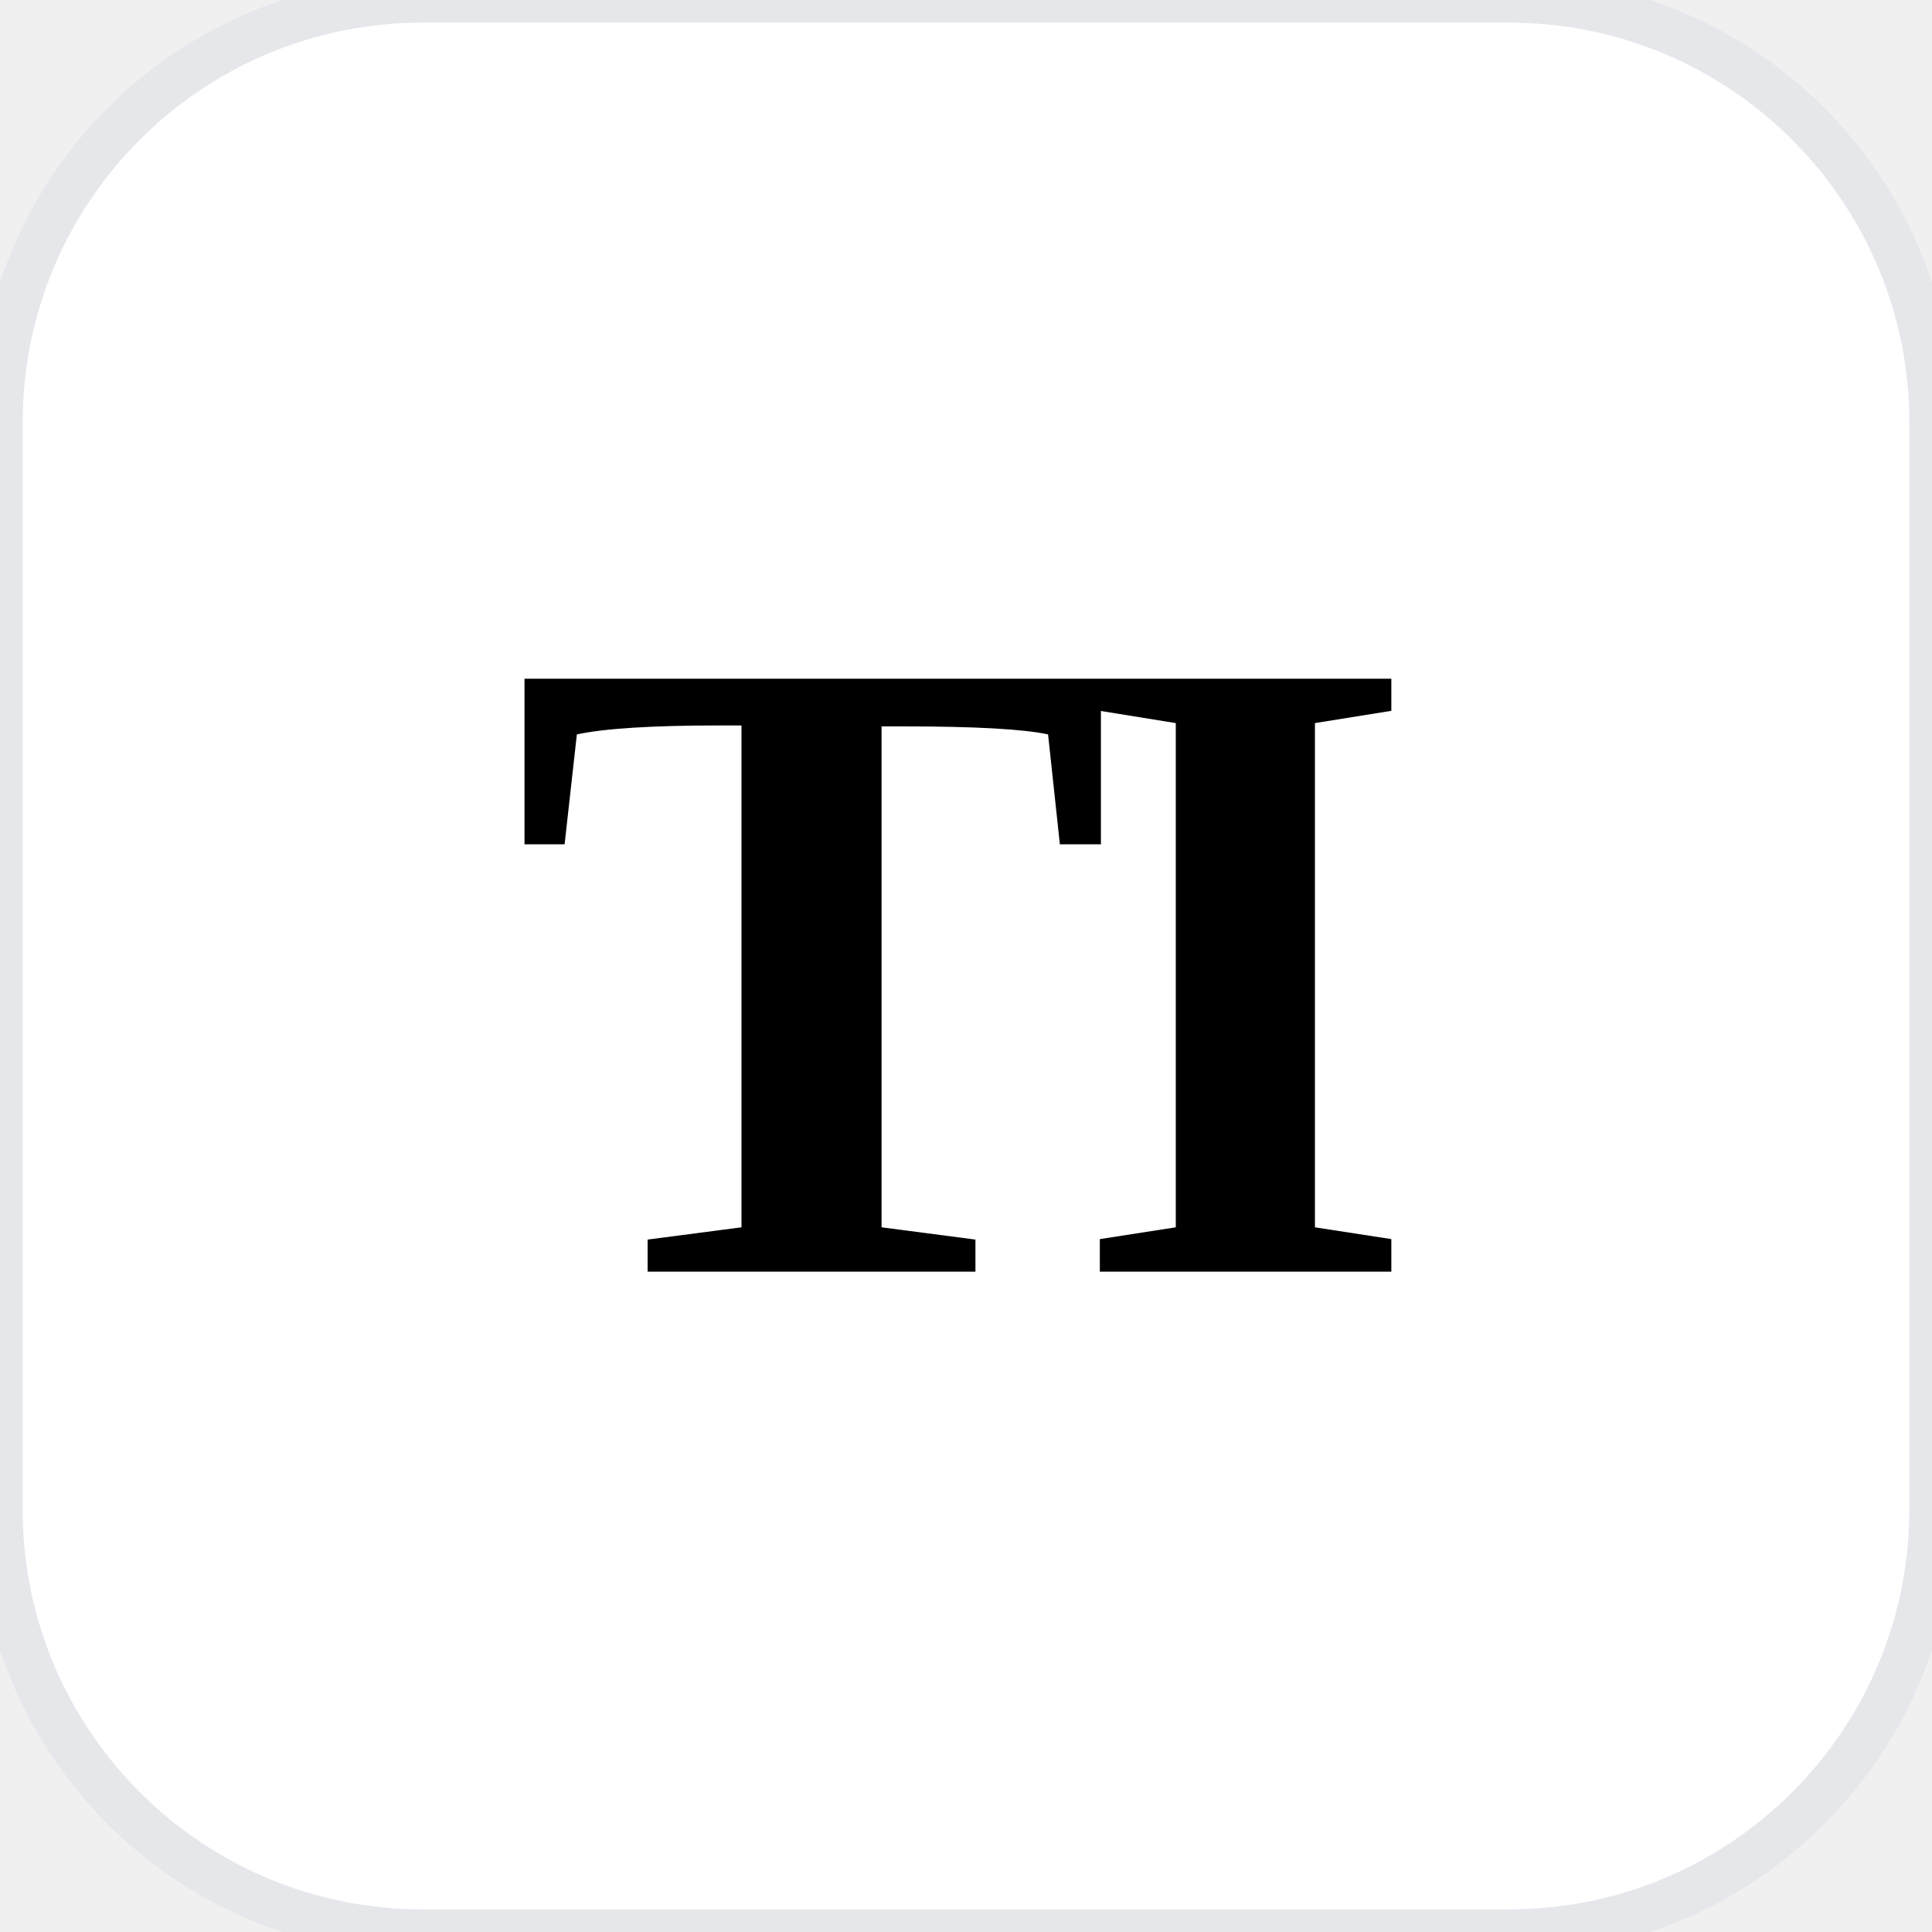
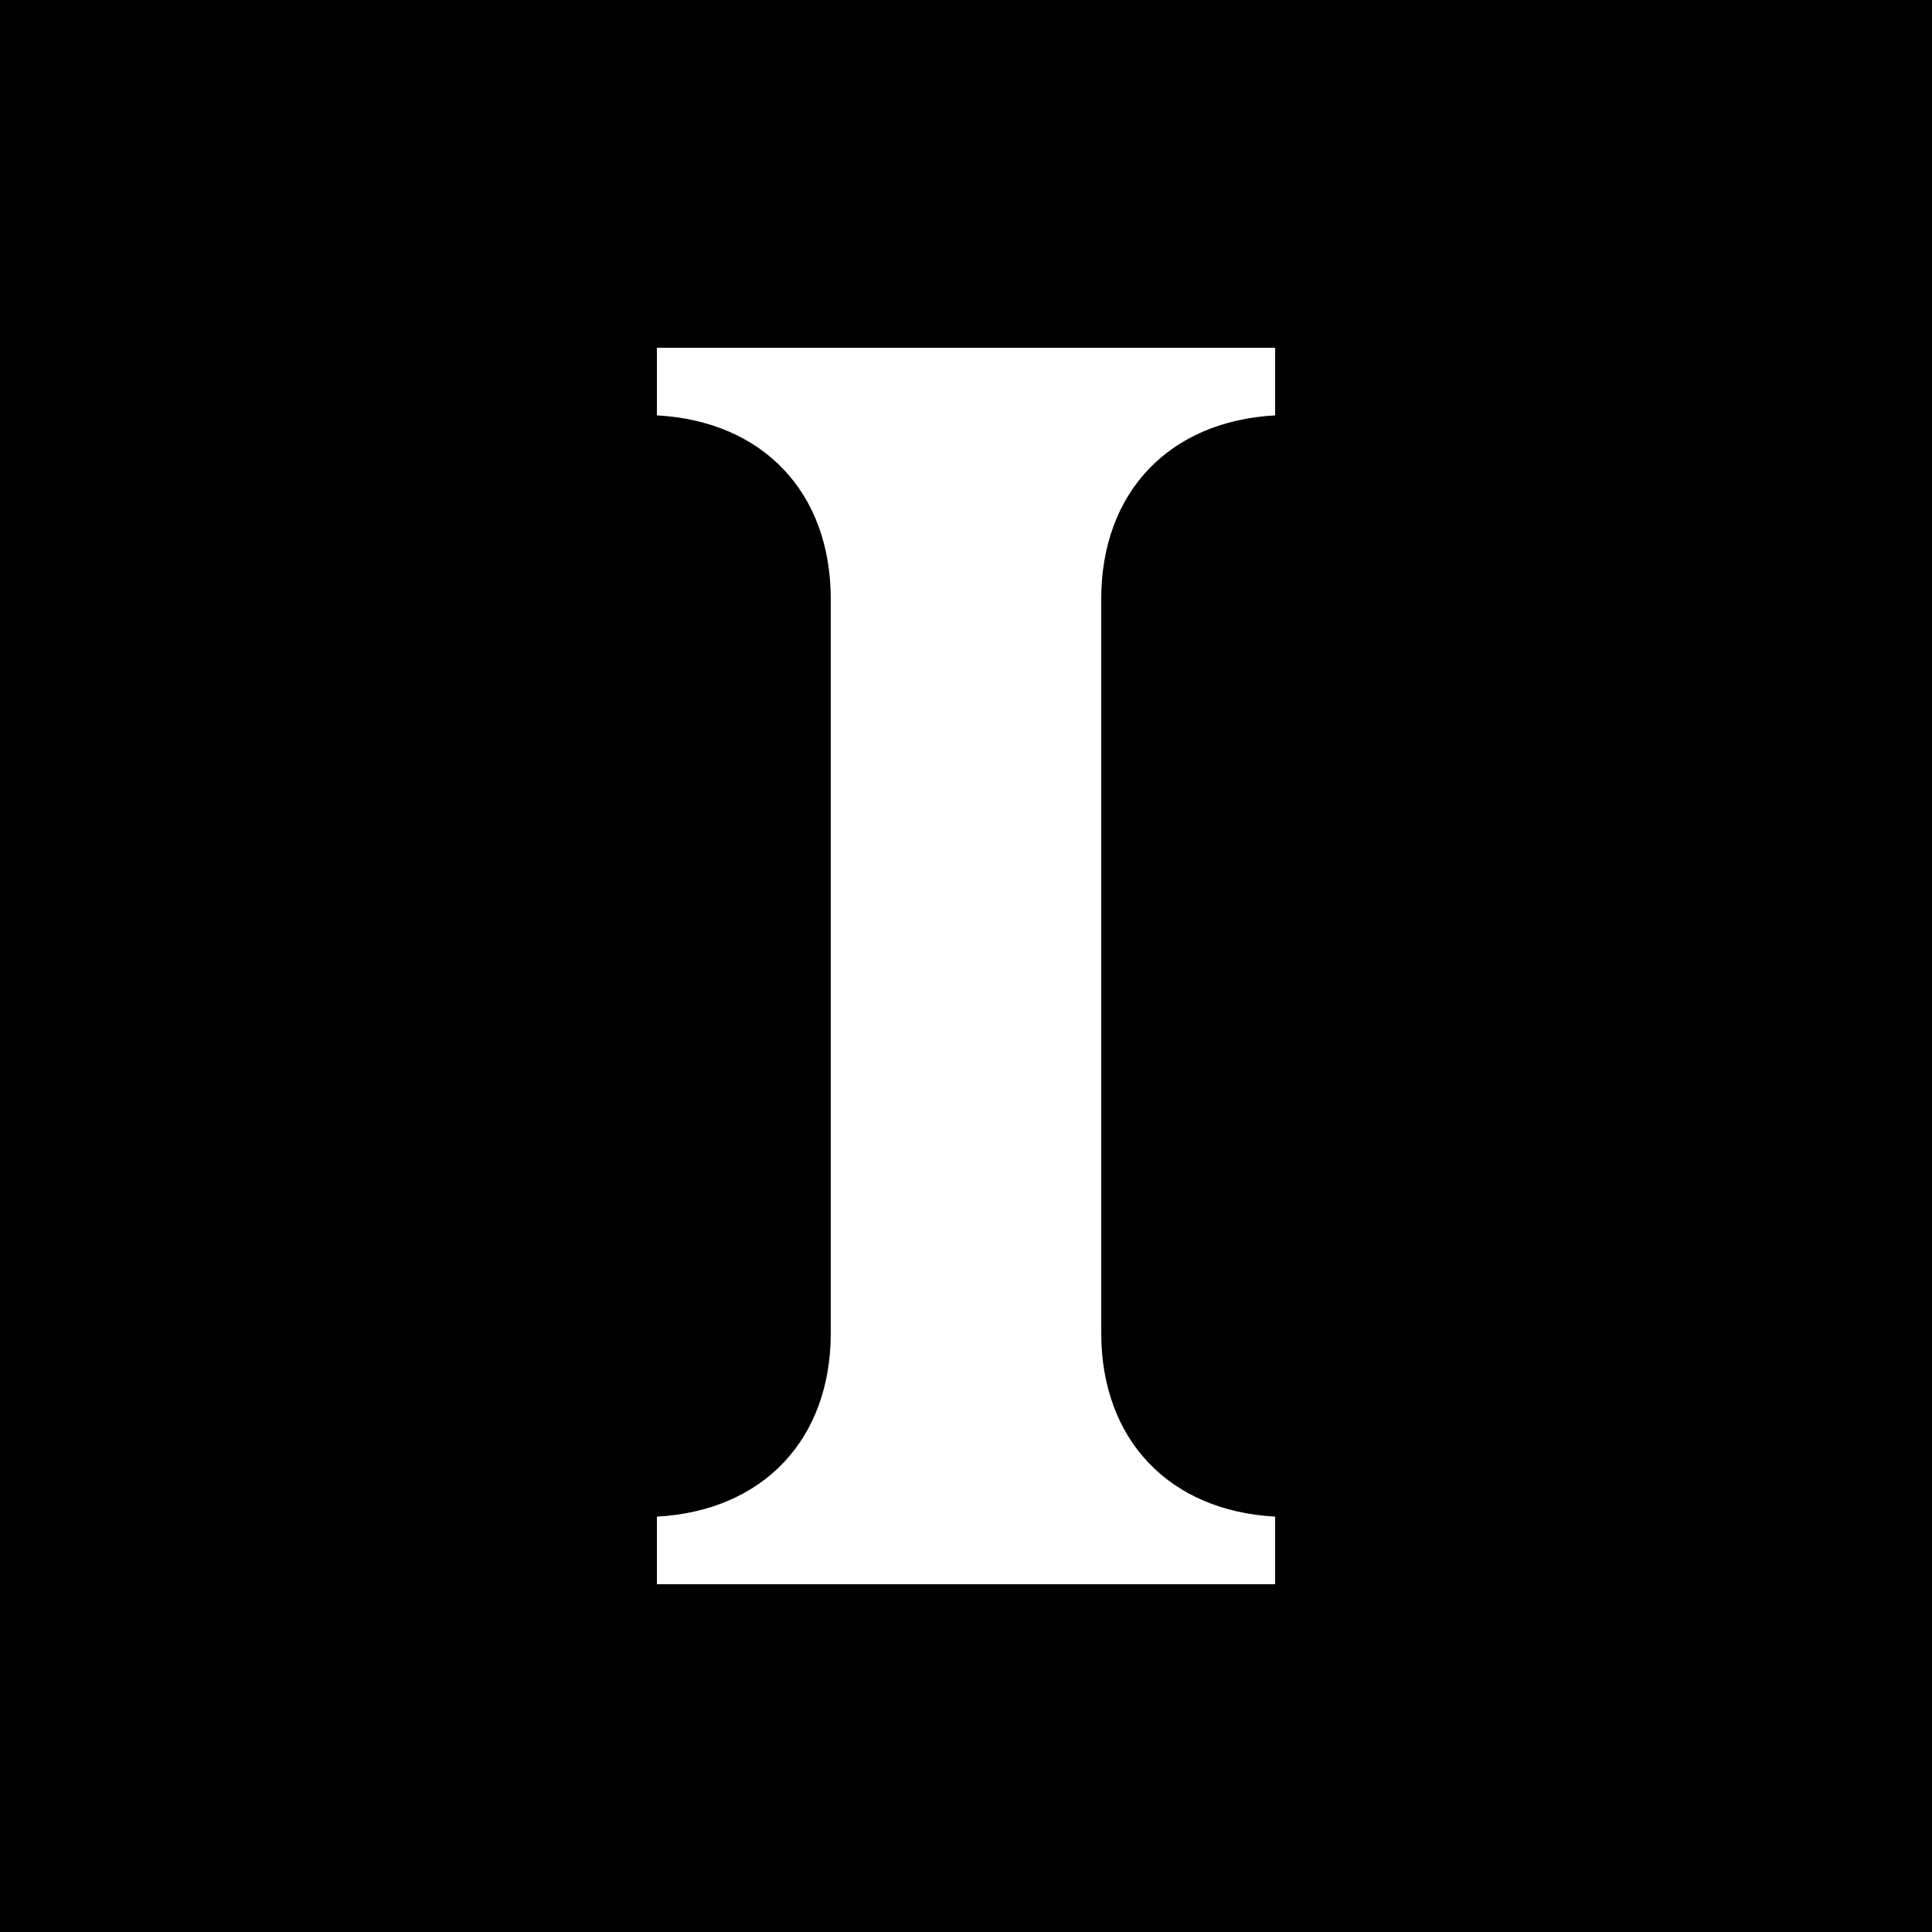
- <svg xmlns="http://www.w3.org/2000/svg" viewBox="0 0 64 64" width="64" height="64">
-   <rect width="64" height="64" rx="14" fill="#FFFFFF" stroke="#E5E7EB" stroke-width="1.5" />
-   <text x="32" y="32" font-family="'Playfair Display', Georgia, 'Times New Roman', serif" font-size="30" font-weight="700" letter-spacing="-1.5" fill="#000000" text-anchor="middle" dominant-baseline="central">TI</text>
+ <svg xmlns="http://www.w3.org/2000/svg" viewBox="0 0 100 100" width="100" height="100">
+   <rect width="100" height="100" fill="#000000" />
+   <path d="M 34 18        L 66 18        L 66 21.5        C 60.5 21.8 57 25.5 57 31        L 57 69        C 57 74.5 60.5 78.2 66 78.5        L 66 82        L 34 82        L 34 78.5        C 39.5 78.2 43 74.5 43 69        L 43 31        C 43 25.5 39.5 21.8 34 21.5        Z" fill="#FFFFFF" />
</svg>
